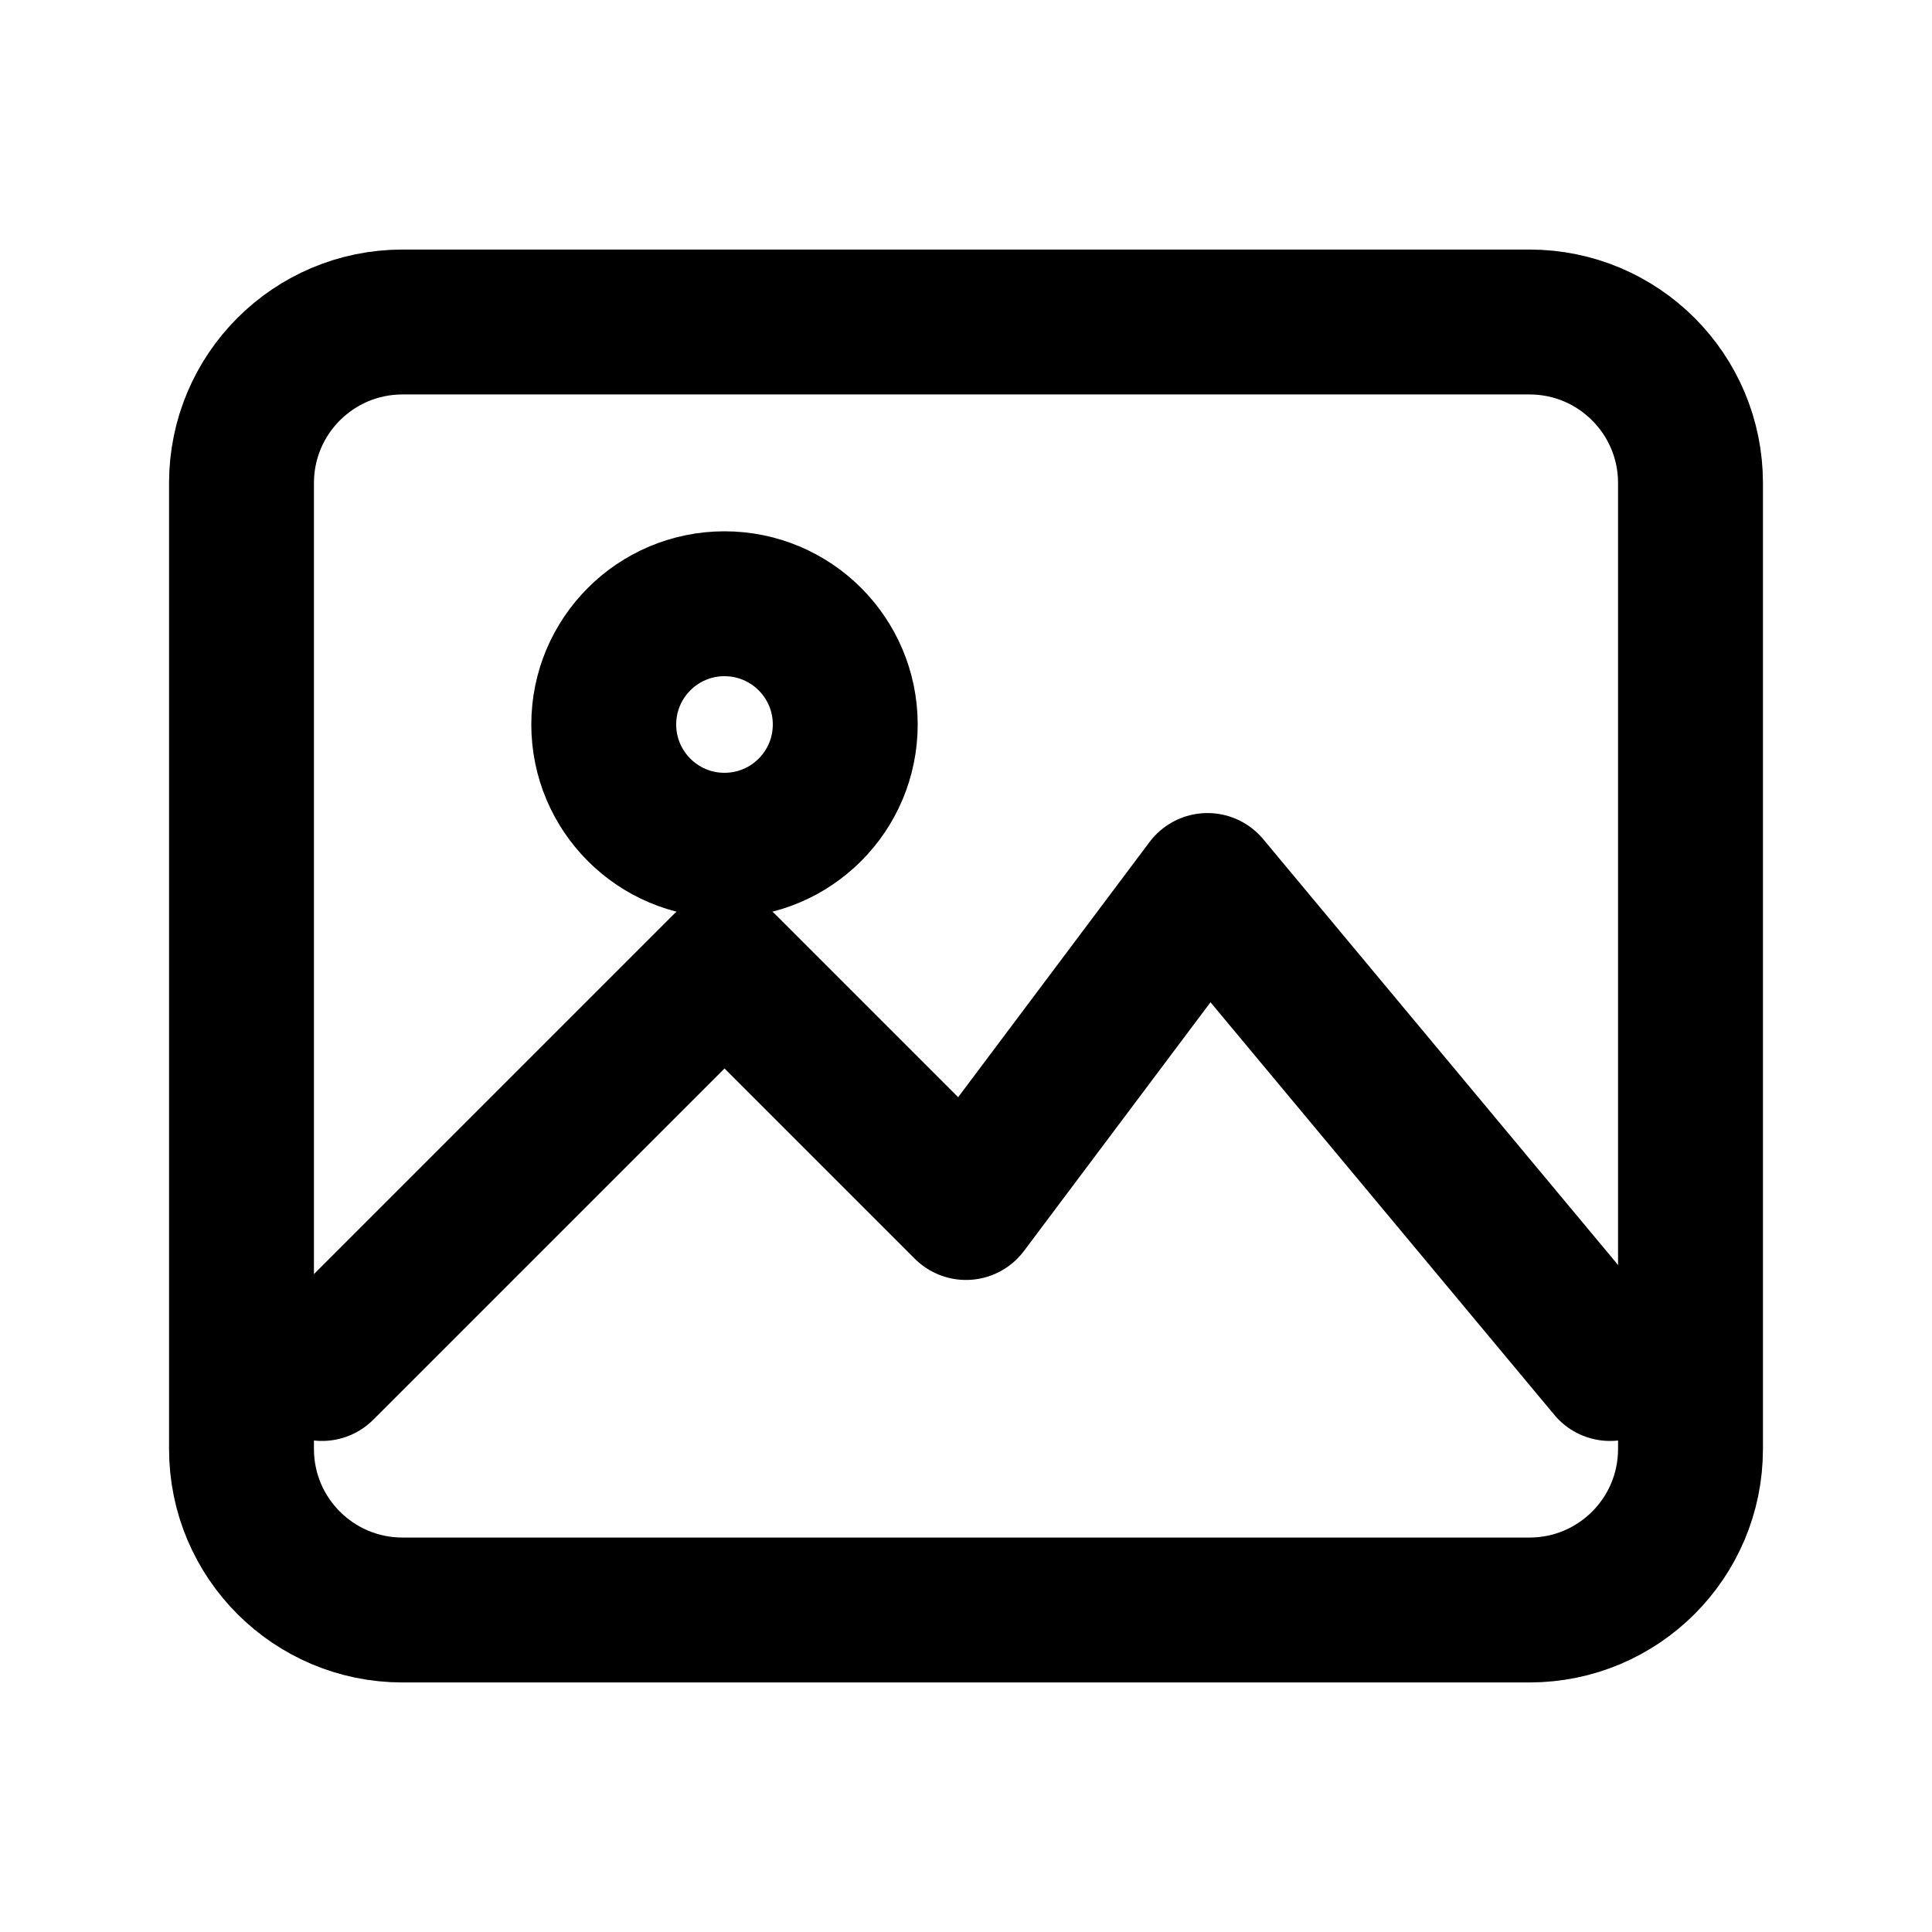
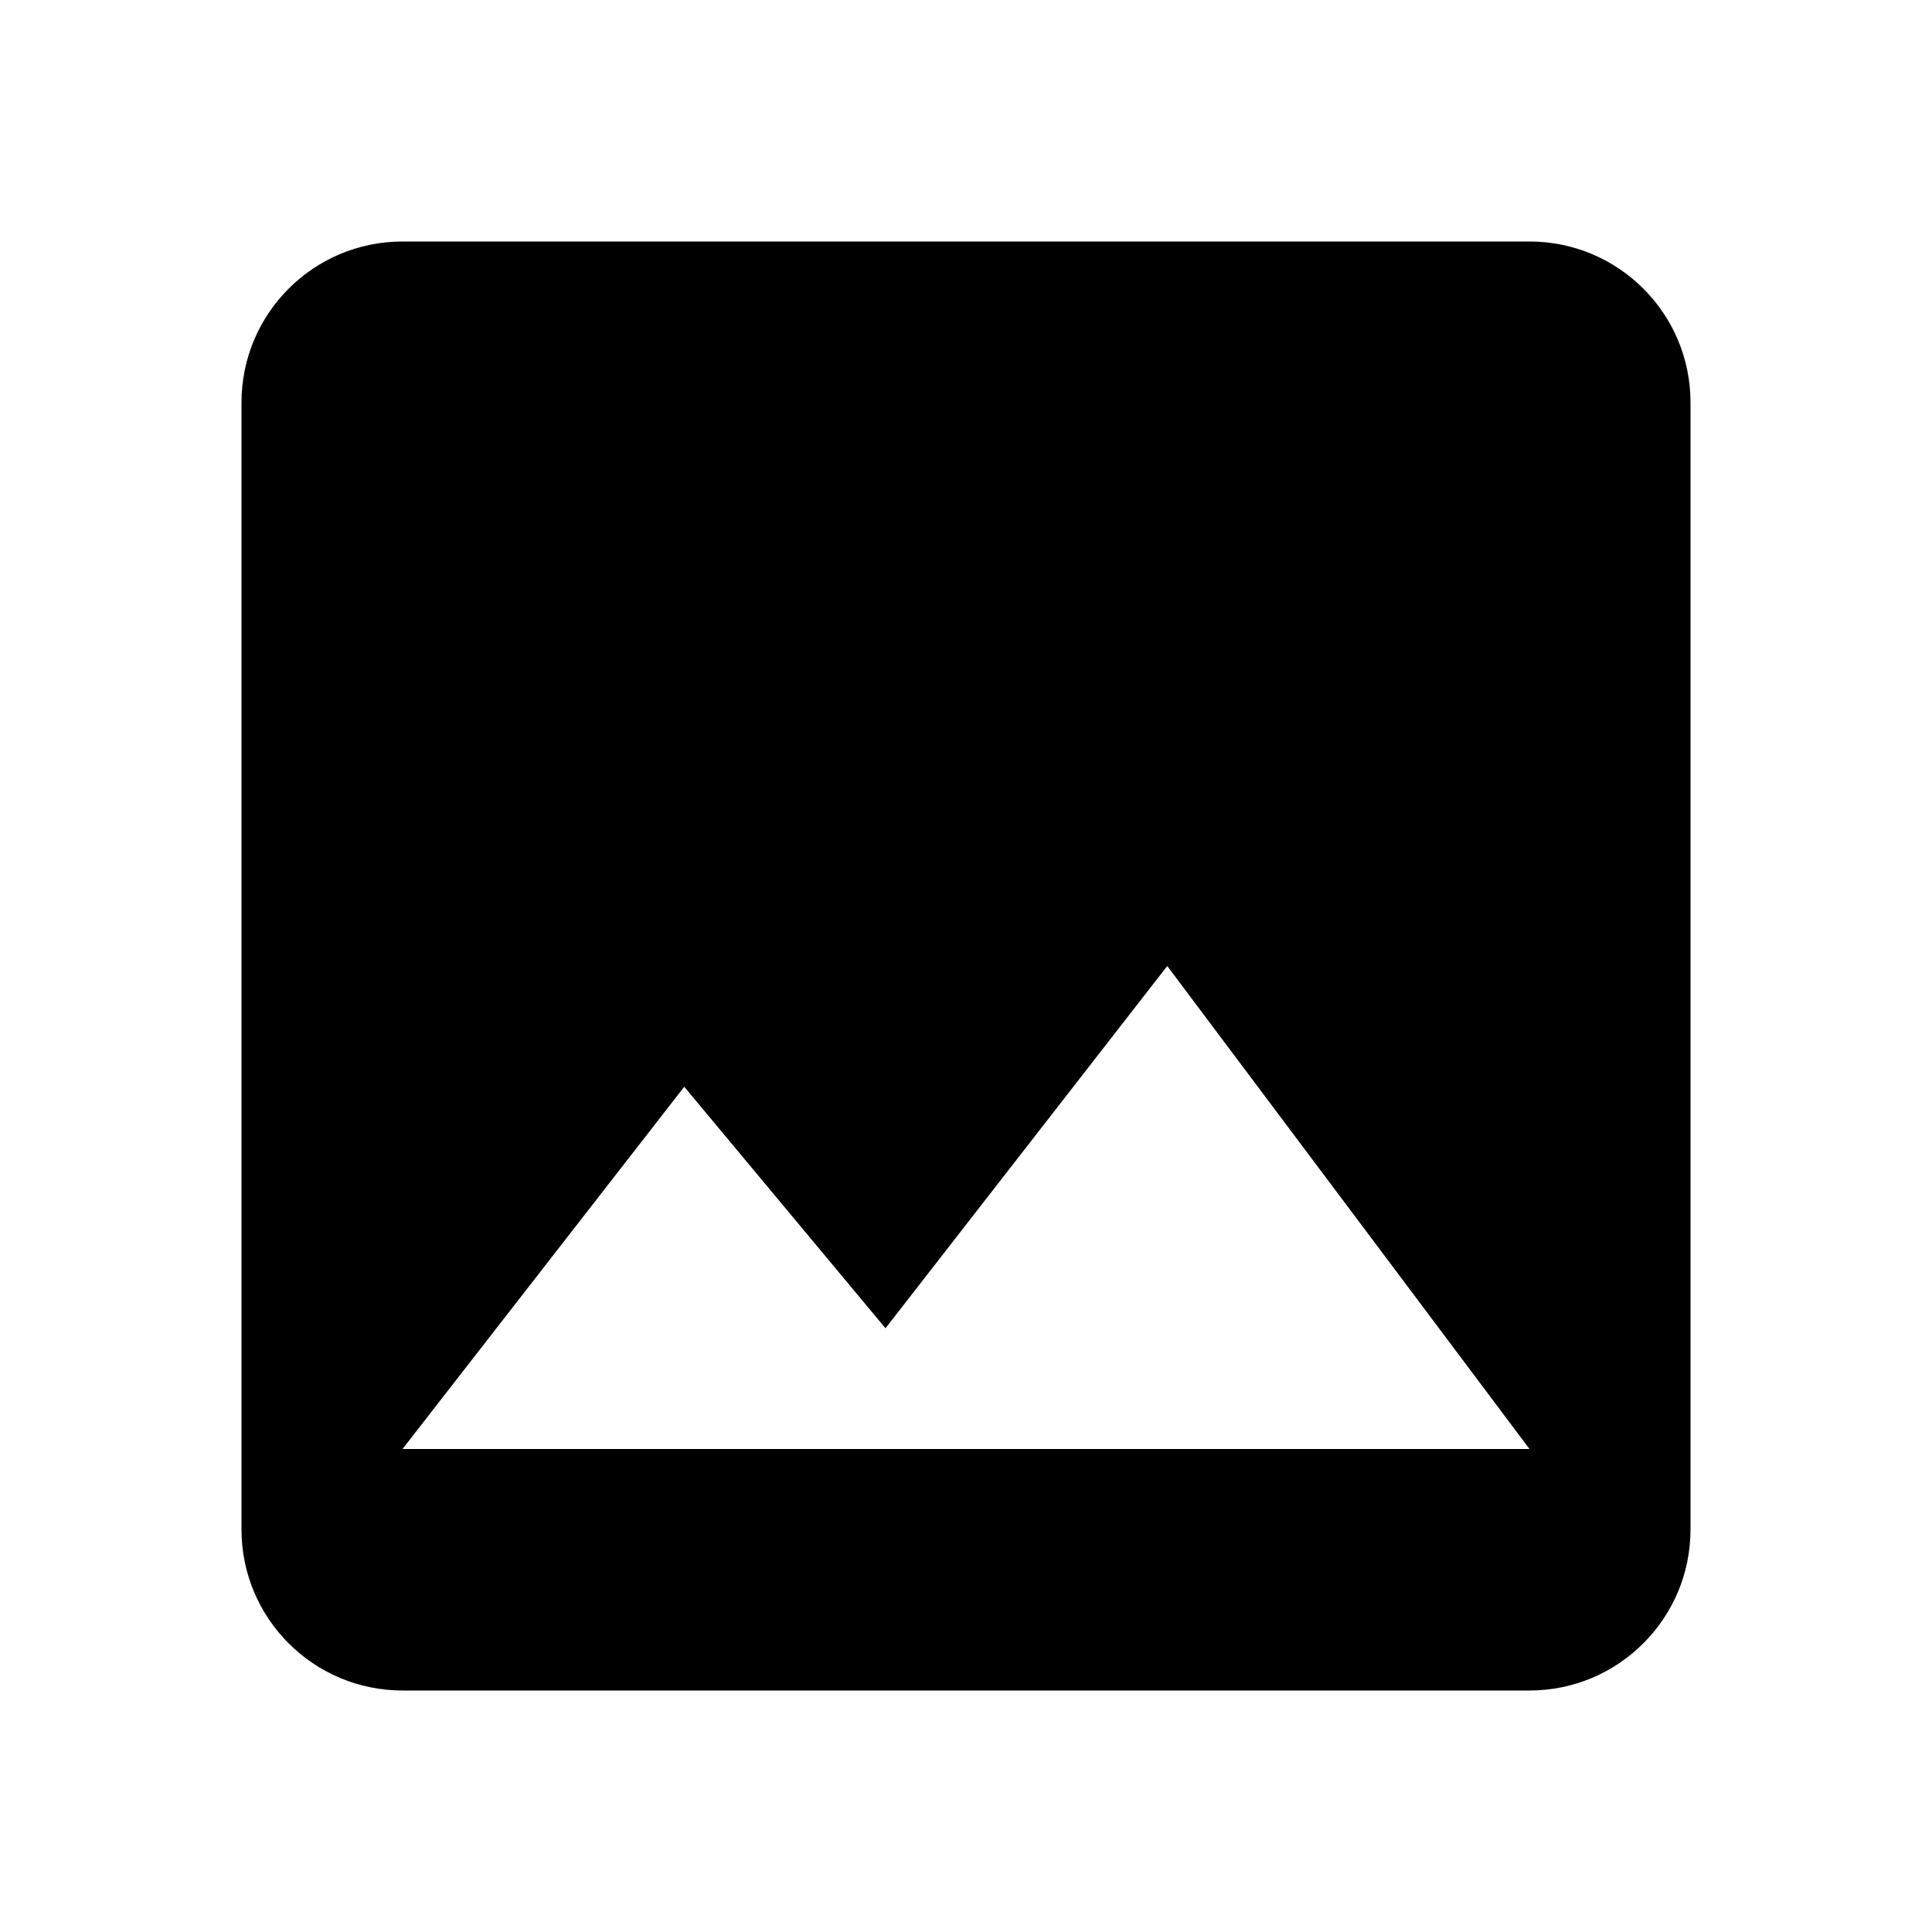
- <svg xmlns="http://www.w3.org/2000/svg" viewBox="0 0 24 24">
-   <g fill="none" stroke="#000" stroke-linecap="round" stroke-linejoin="round" stroke-width="1.8">
-     <rect x="3" y="4" width="18" height="16" rx="2" />
-     <circle cx="9" cy="9" r="1.5" />
-     <path d="m4 17 5-5 3 3 3-4 5 6" />
-   </g>
+ <svg xmlns="http://www.w3.org/2000/svg" id="mdi-image" viewBox="0 0 24 24">
+   <path d="M8.5,13.5L11,16.5L14.5,12L19,18H5M21,19V5C21,3.89 20.1,3 19,3H5A2,2 0 0,0 3,5V19A2,2 0 0,0 5,21H19A2,2 0 0,0 21,19Z" />
</svg>
